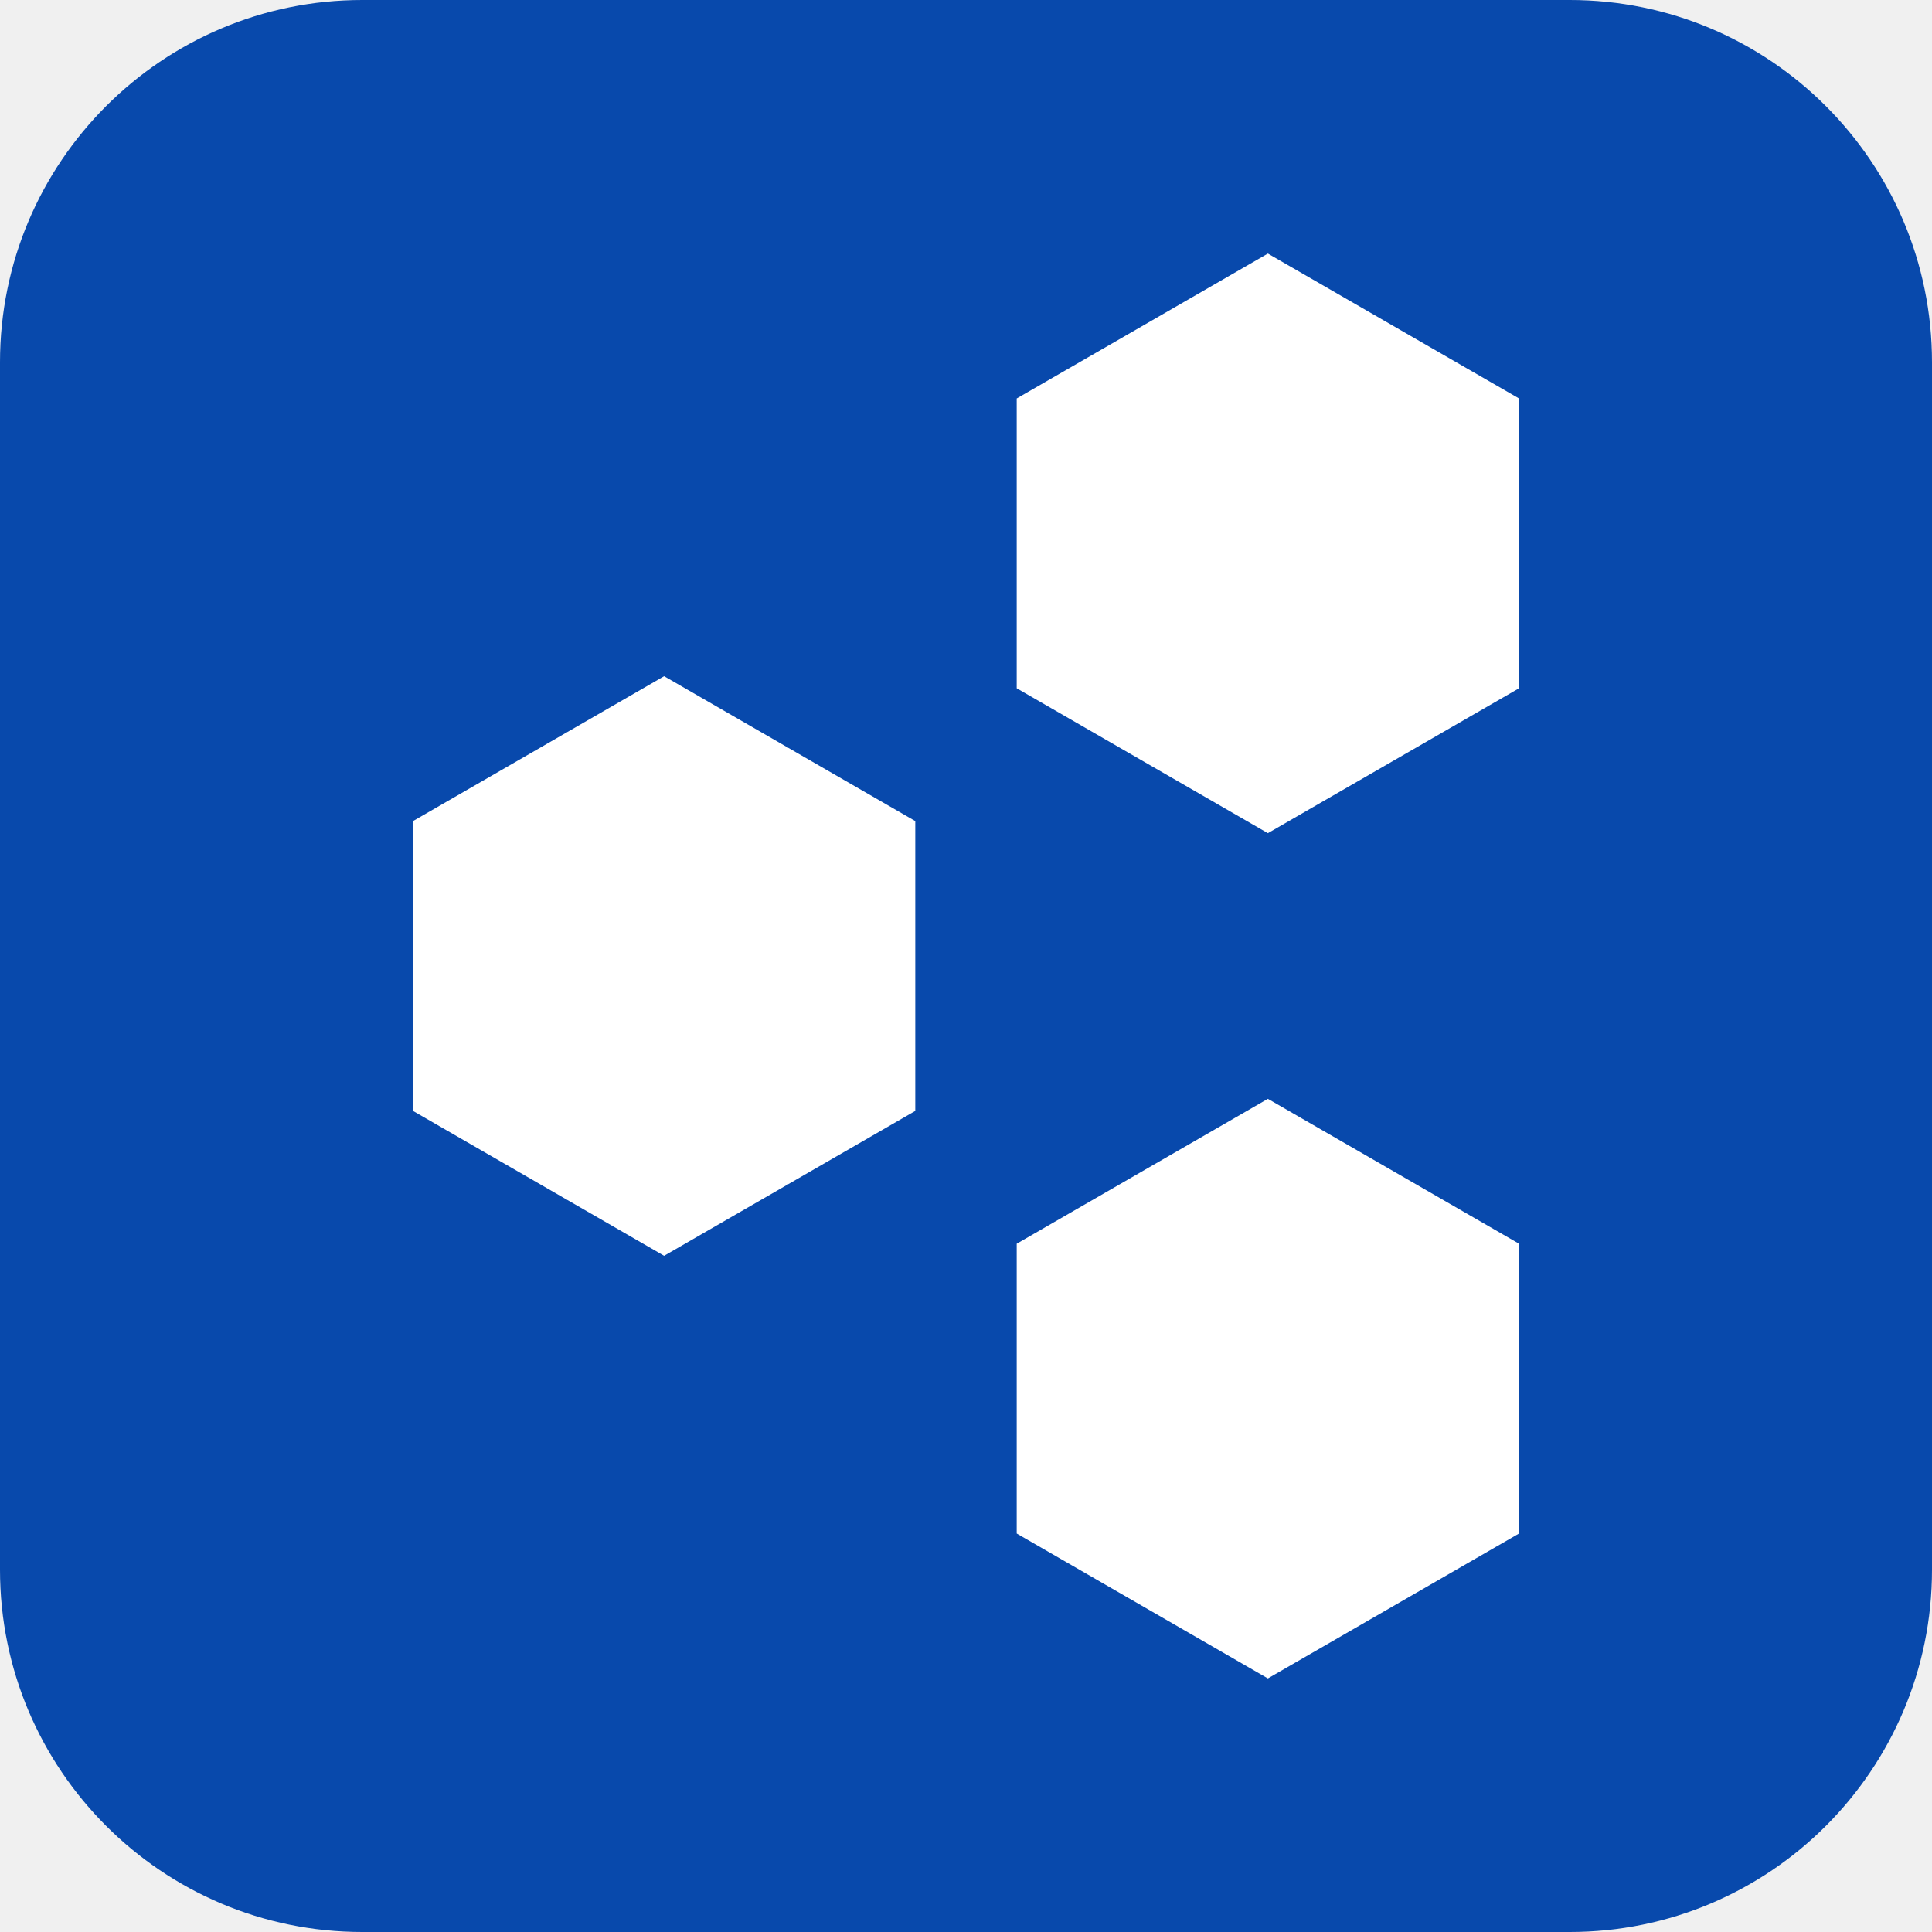
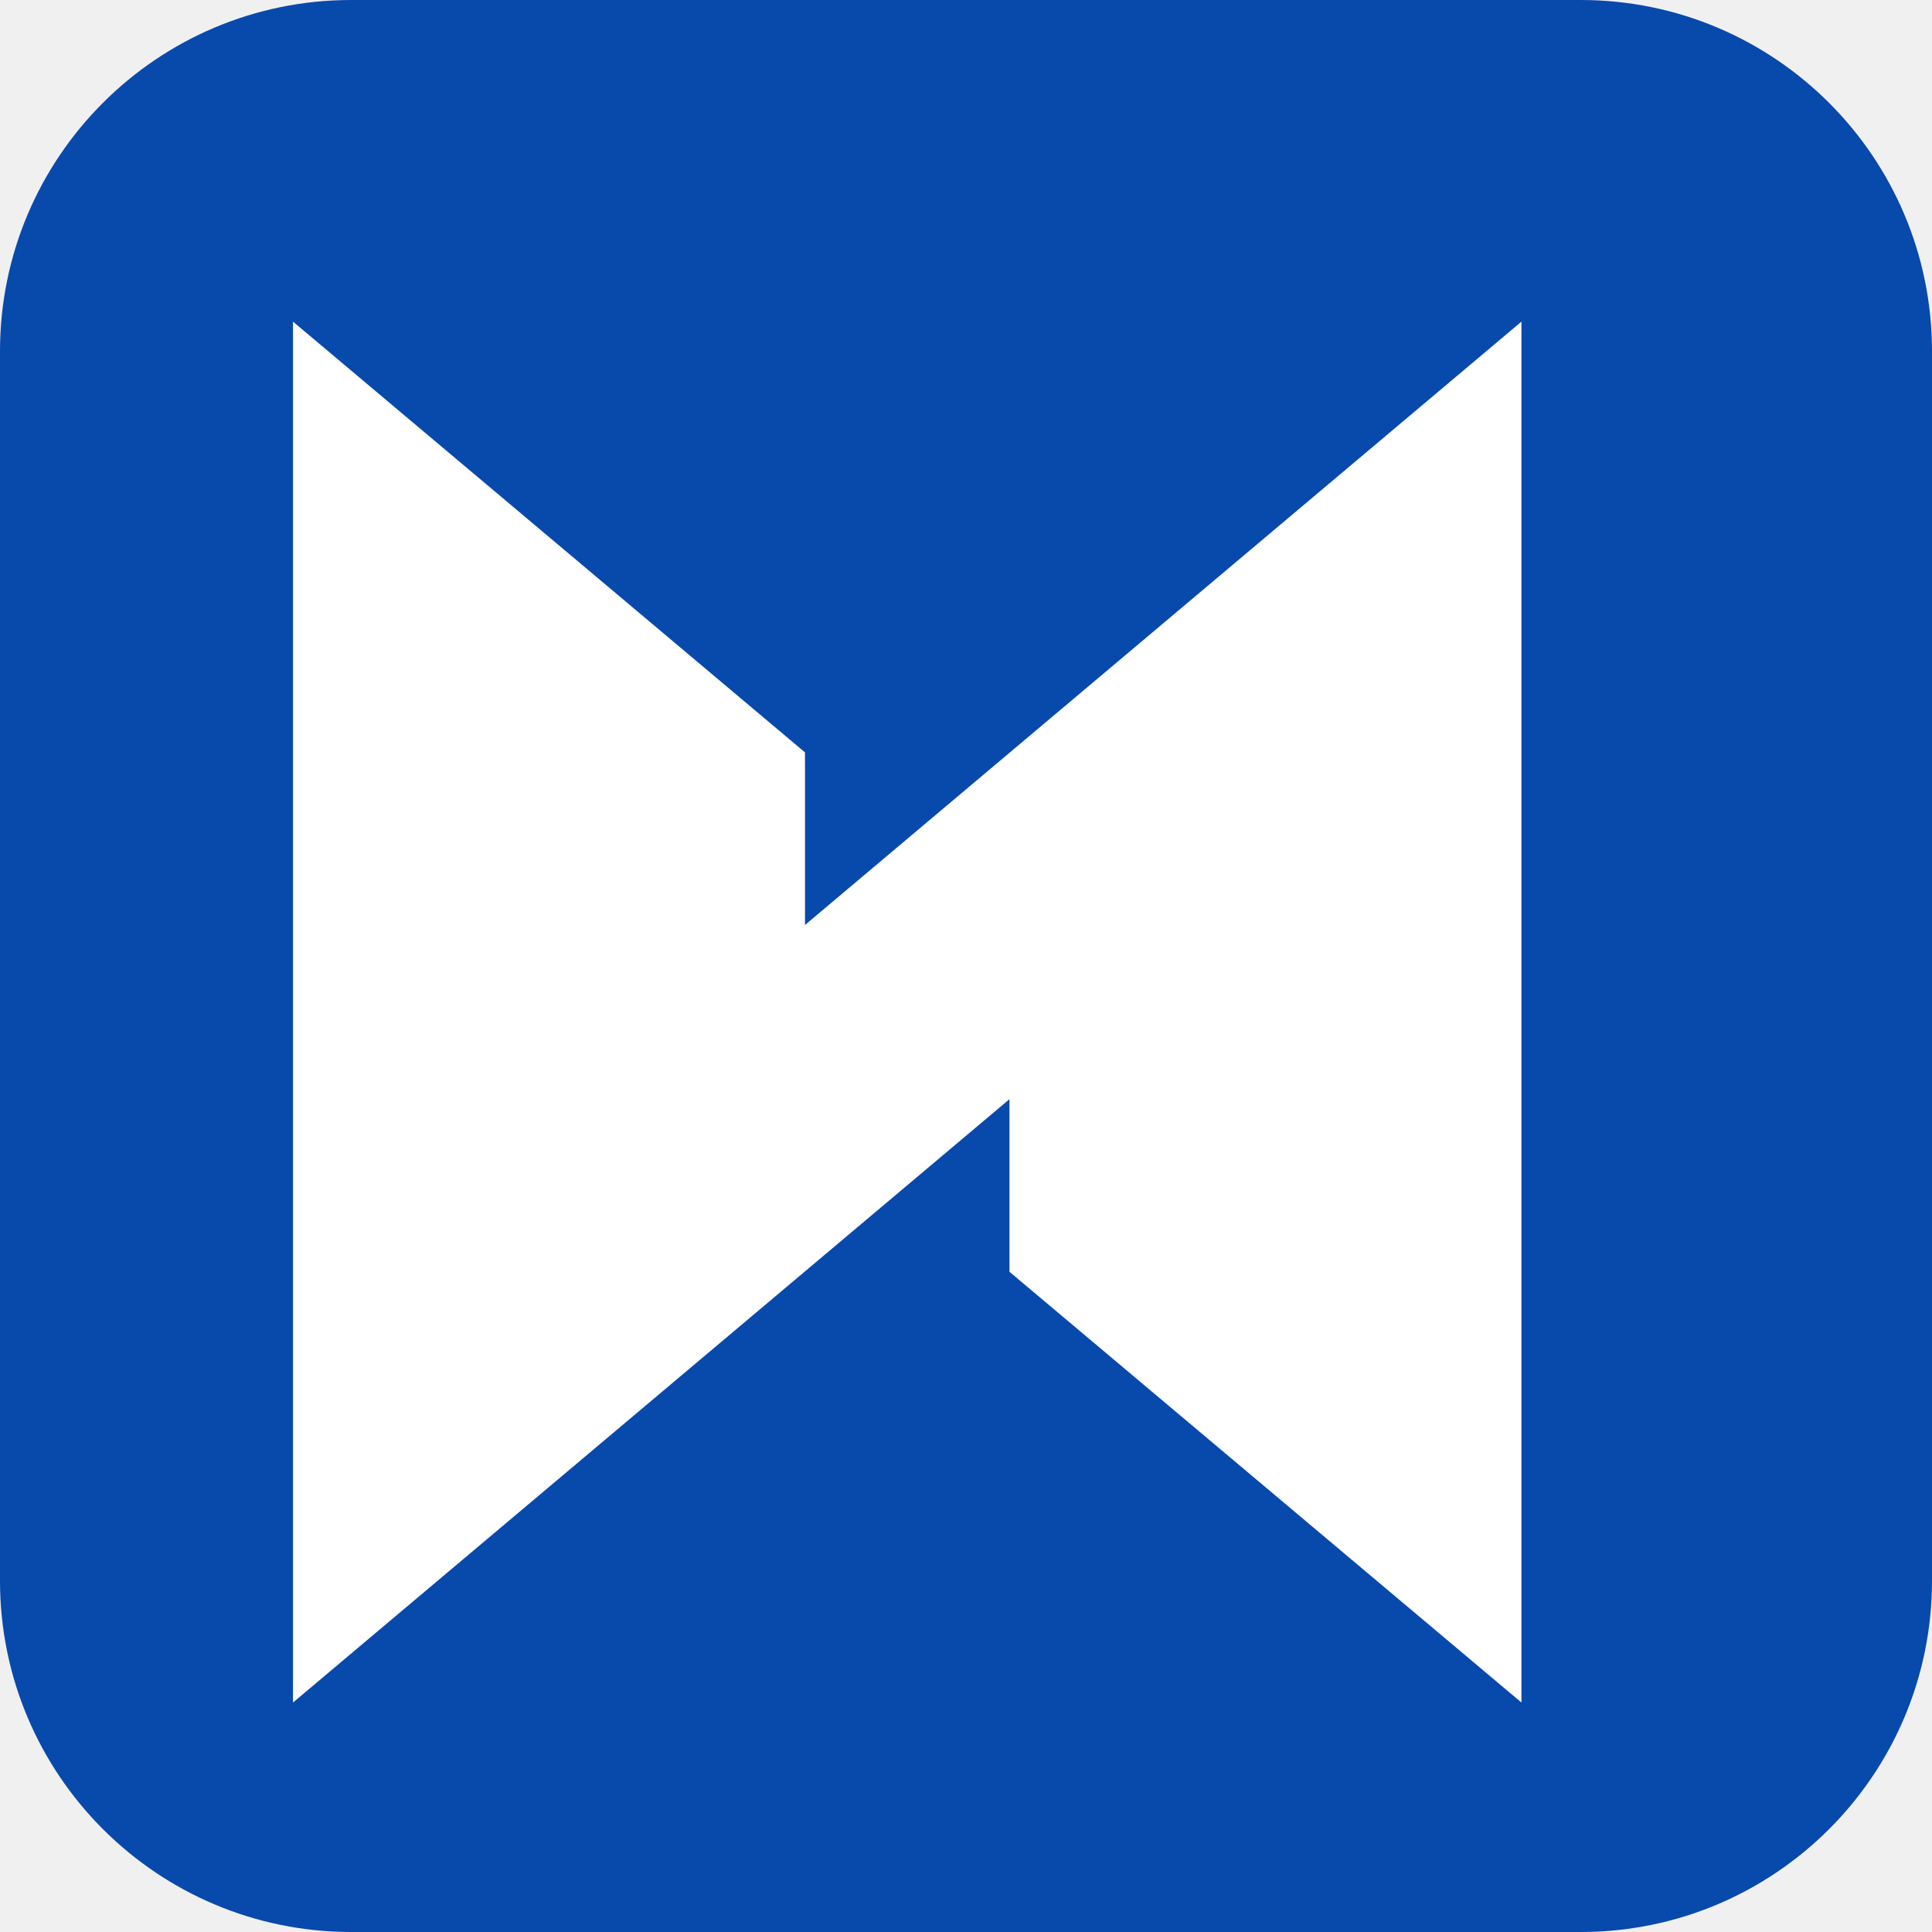
- <svg xmlns="http://www.w3.org/2000/svg" viewBox="0 0 32 32">
-   <rect width="32" height="32" rx="6" fill="#0849AC" />
-   <polygon points="21,4.2 25.16,6.6 25.16,11.4 21,13.8 16.84,11.4 16.84,6.6" fill="white" />
-   <polygon points="11,11.2 15.16,13.6 15.16,18.4 11,20.8 6.84,18.4 6.84,13.6" fill="white" />
-   <polygon points="21,18.2 25.16,20.6 25.16,25.4 21,27.8 16.84,25.4 16.84,20.6" fill="white" />
+ <svg xmlns="http://www.w3.org/2000/svg" viewBox="0 0 44 44">
+   <rect width="44" height="44" rx="8" fill="#0849AC" />
+   <path d="M22.99 28.964L34.65 38.774V30.912V16.049V15.187V7.325L18.333 21.066V17.135L6.673 7.325V15.187V29.934V30.912V38.774L22.99 25.033V28.964Z" fill="white" />
</svg>
